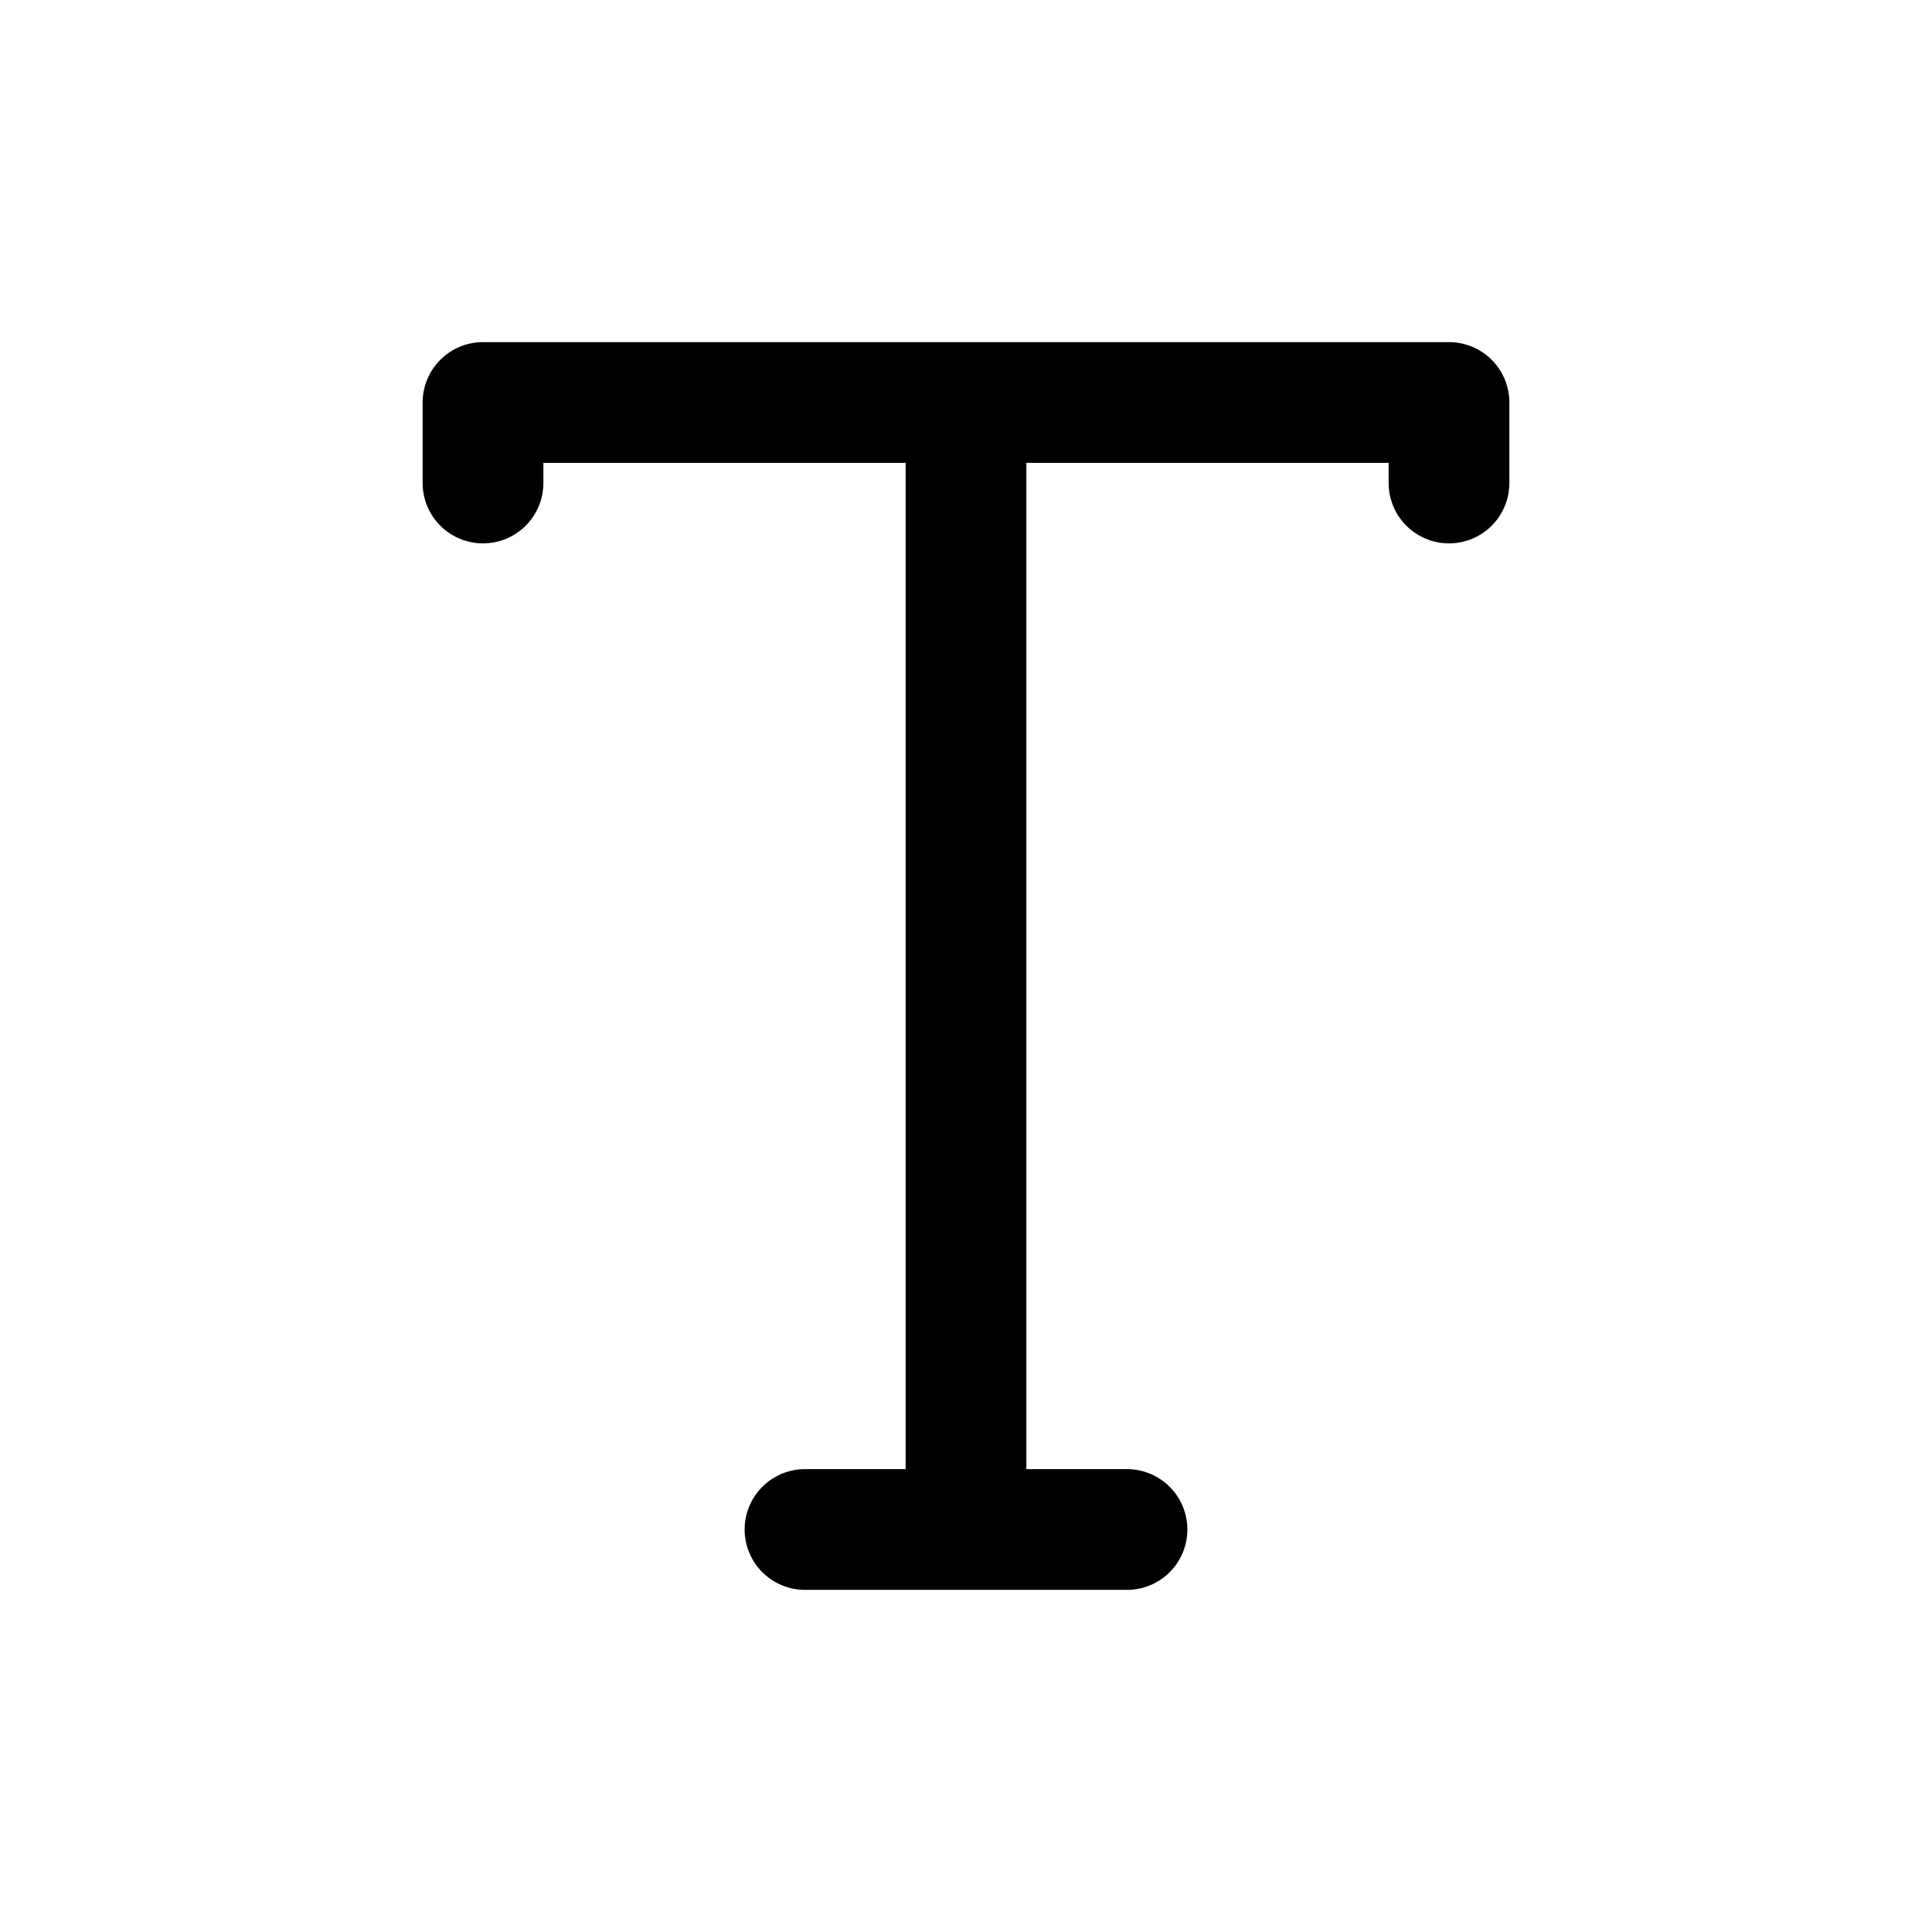
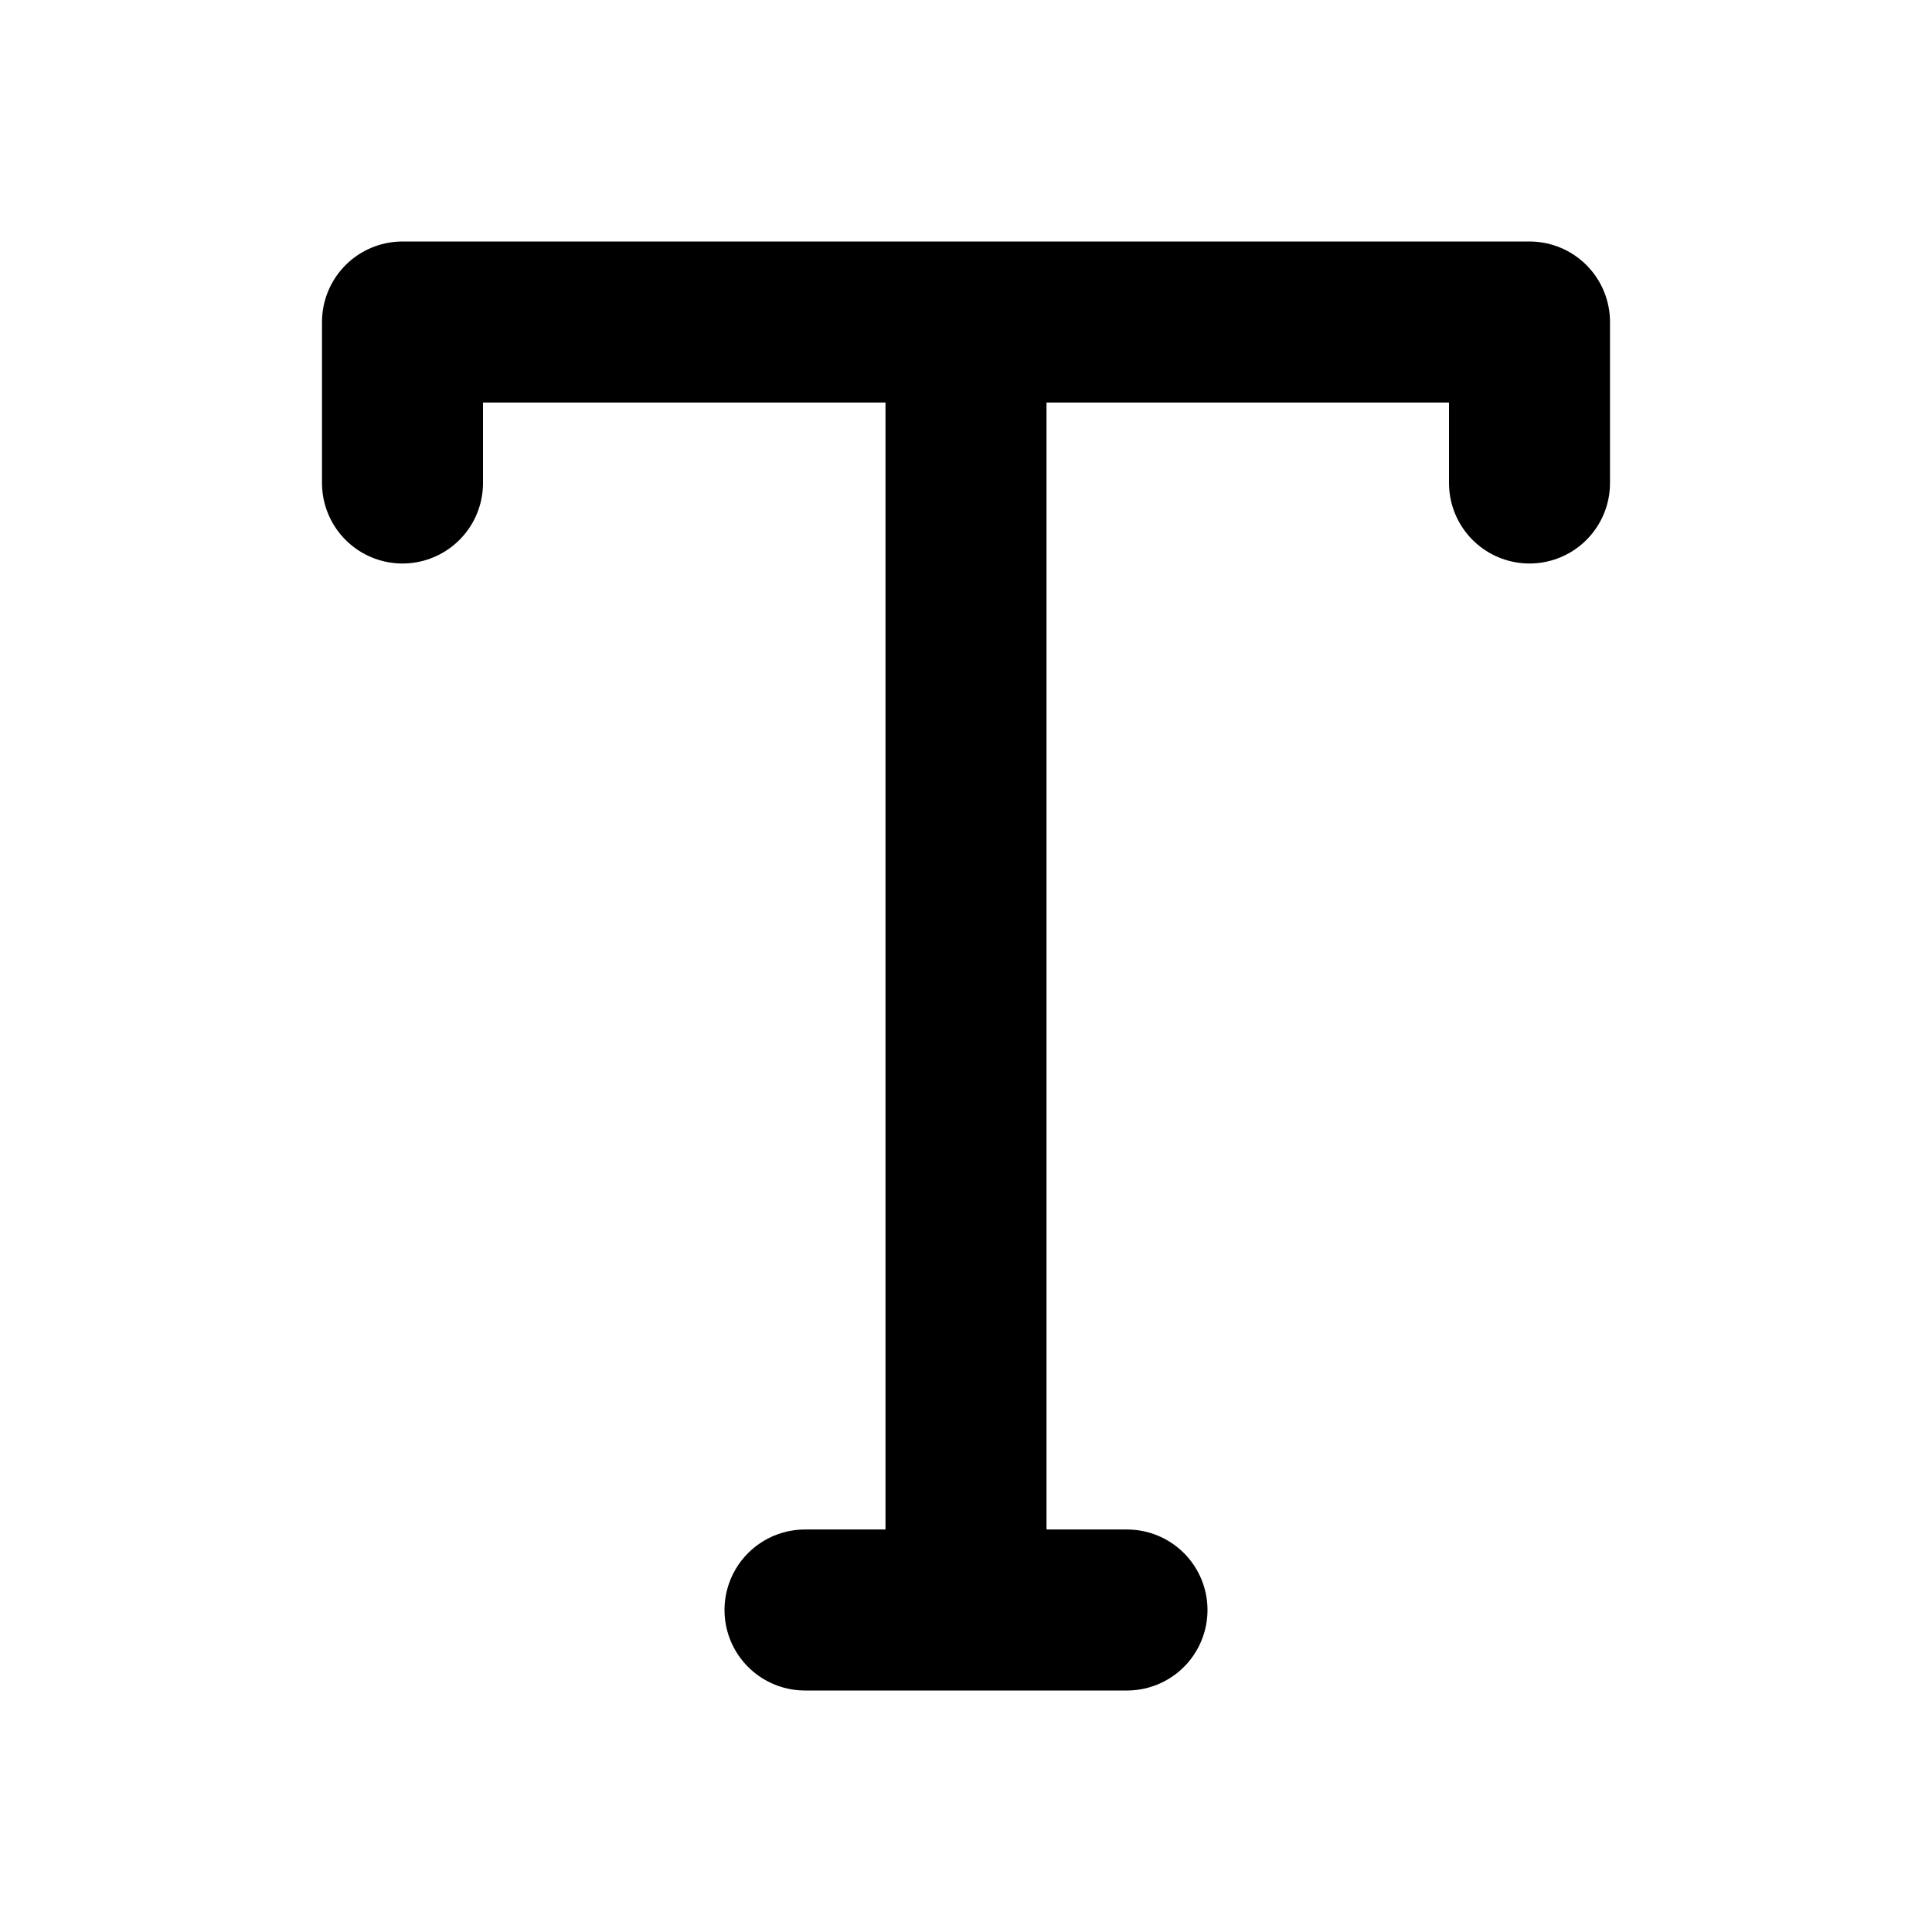
<svg xmlns="http://www.w3.org/2000/svg" width="24" height="24" viewBox="0 0 24 24">
-   <path fill="none" stroke="currentColor" stroke-linecap="round" stroke-linejoin="round" stroke-width="1.5" d="M10 19h2m0 0h2m-2 0V5m0 0H6v1m6-1h6v1" />
+   <path fill="none" stroke="currentColor" stroke-linecap="round" stroke-linejoin="round" stroke-width="2" d="M12 20V4m7 2V4H5v2m9 14h-4" />
</svg>
